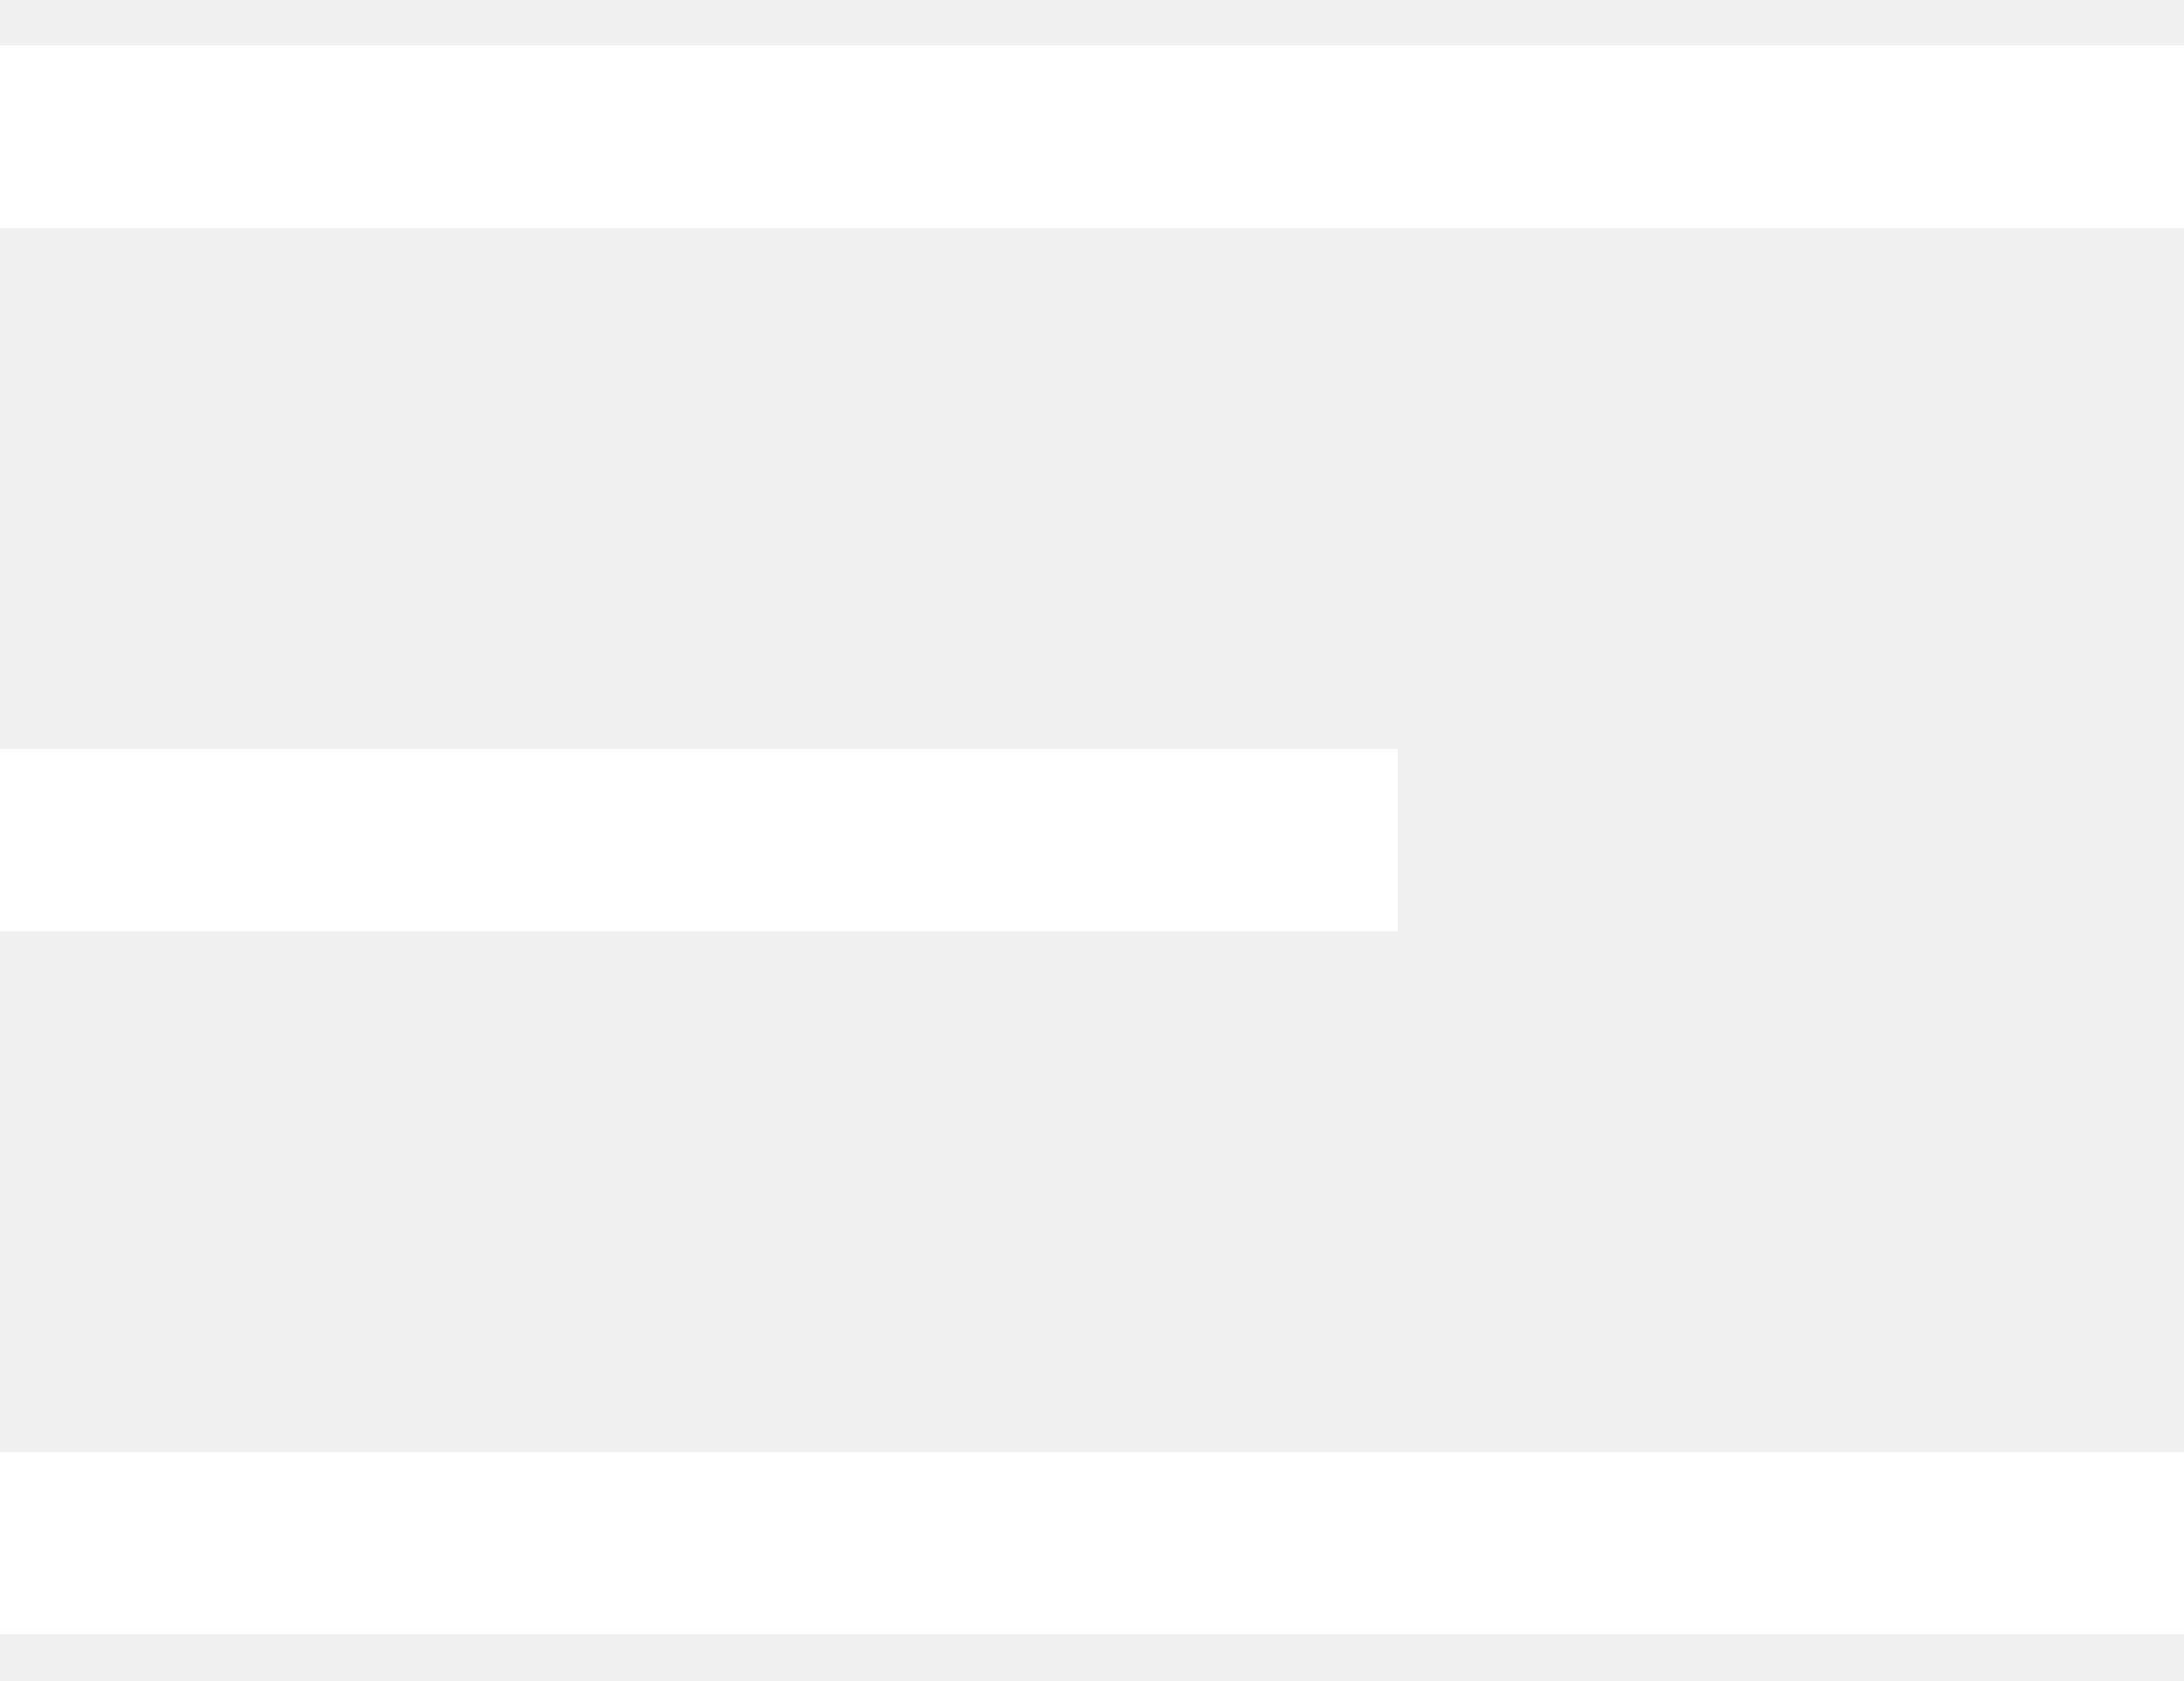
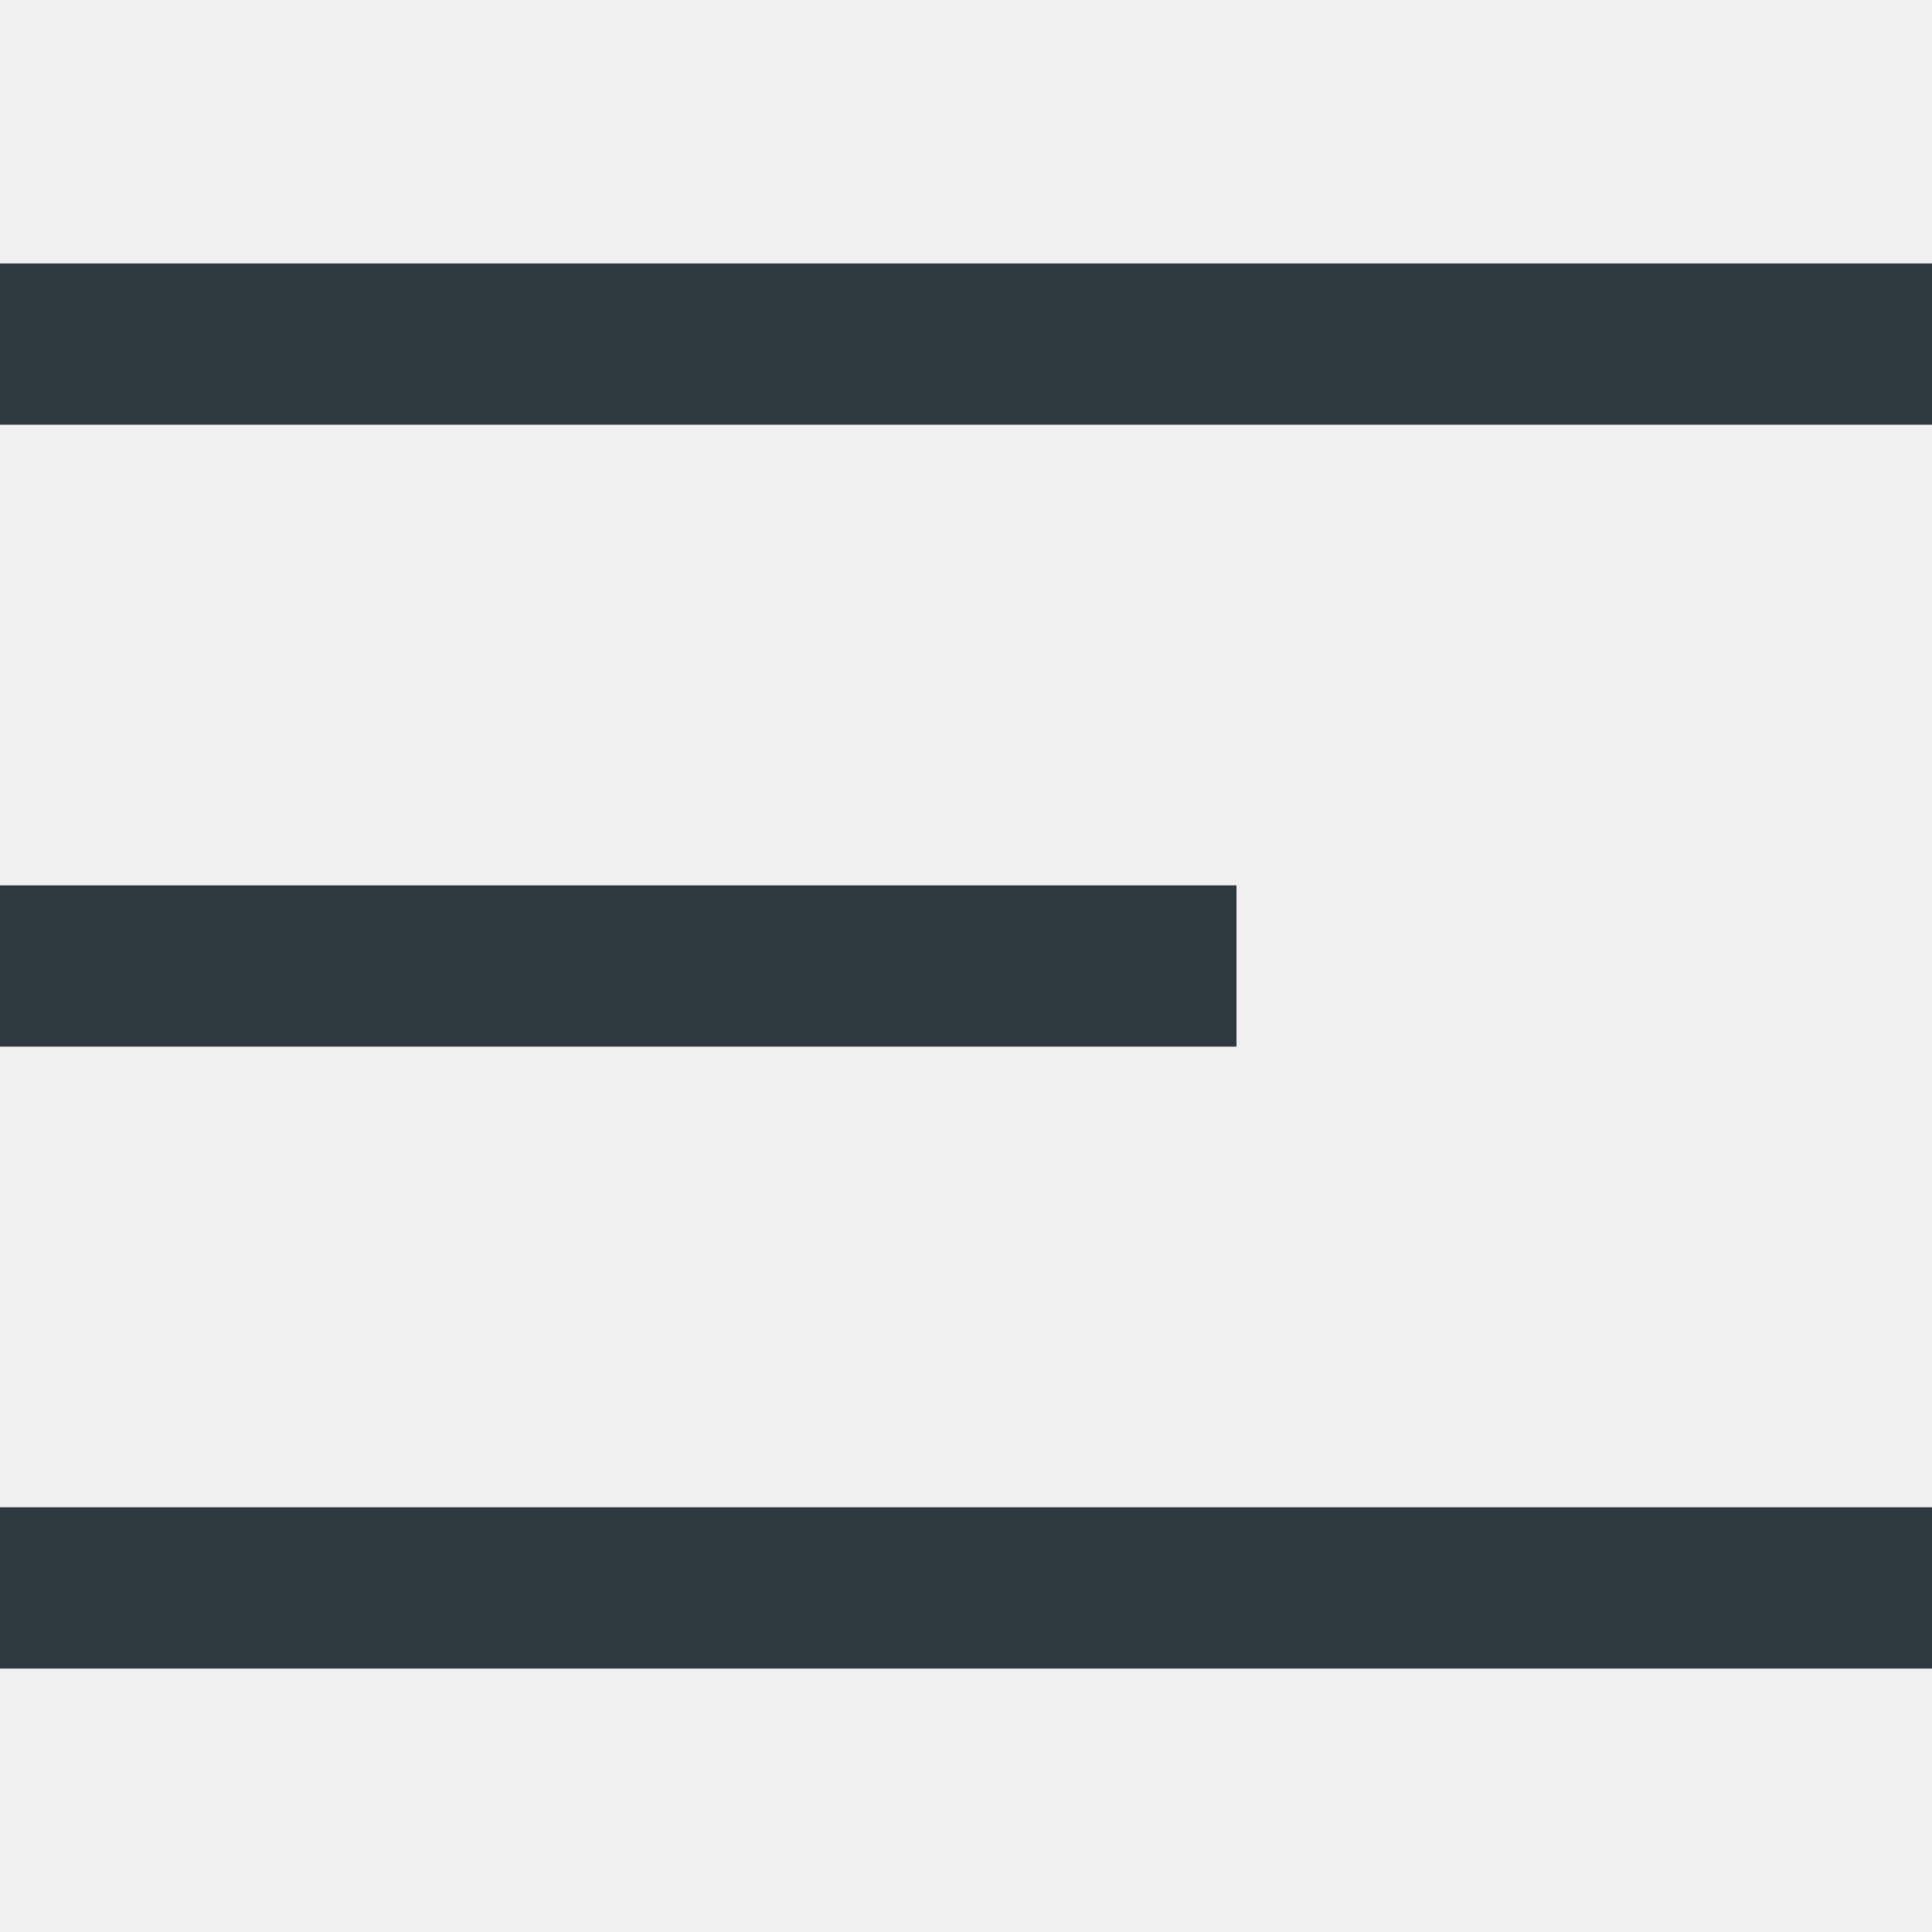
- <svg xmlns="http://www.w3.org/2000/svg" width="26" height="20" viewBox="0 0 26 20" fill="none">
-   <path d="M0 0.545H26V2.715H0V0.545Z" fill="white" />
-   <path d="M0 17.285H26V19.454H0V17.285Z" fill="white" />
-   <path d="M0 8.915H16.64V11.085H0V8.915Z" fill="white" />
+ <svg xmlns="http://www.w3.org/2000/svg" width="22" height="22" viewBox="0 0 22 22" fill="none">
+   <path d="M0 3H22V4.836H0V3Z" fill="#2D383F" />
+   <path d="M0 17.164H22V19H0V17.164Z" fill="#2D383F" />
+   <path d="M0 10.082H14.08V11.918H0V10.082Z" fill="#2D383F" />
</svg>
